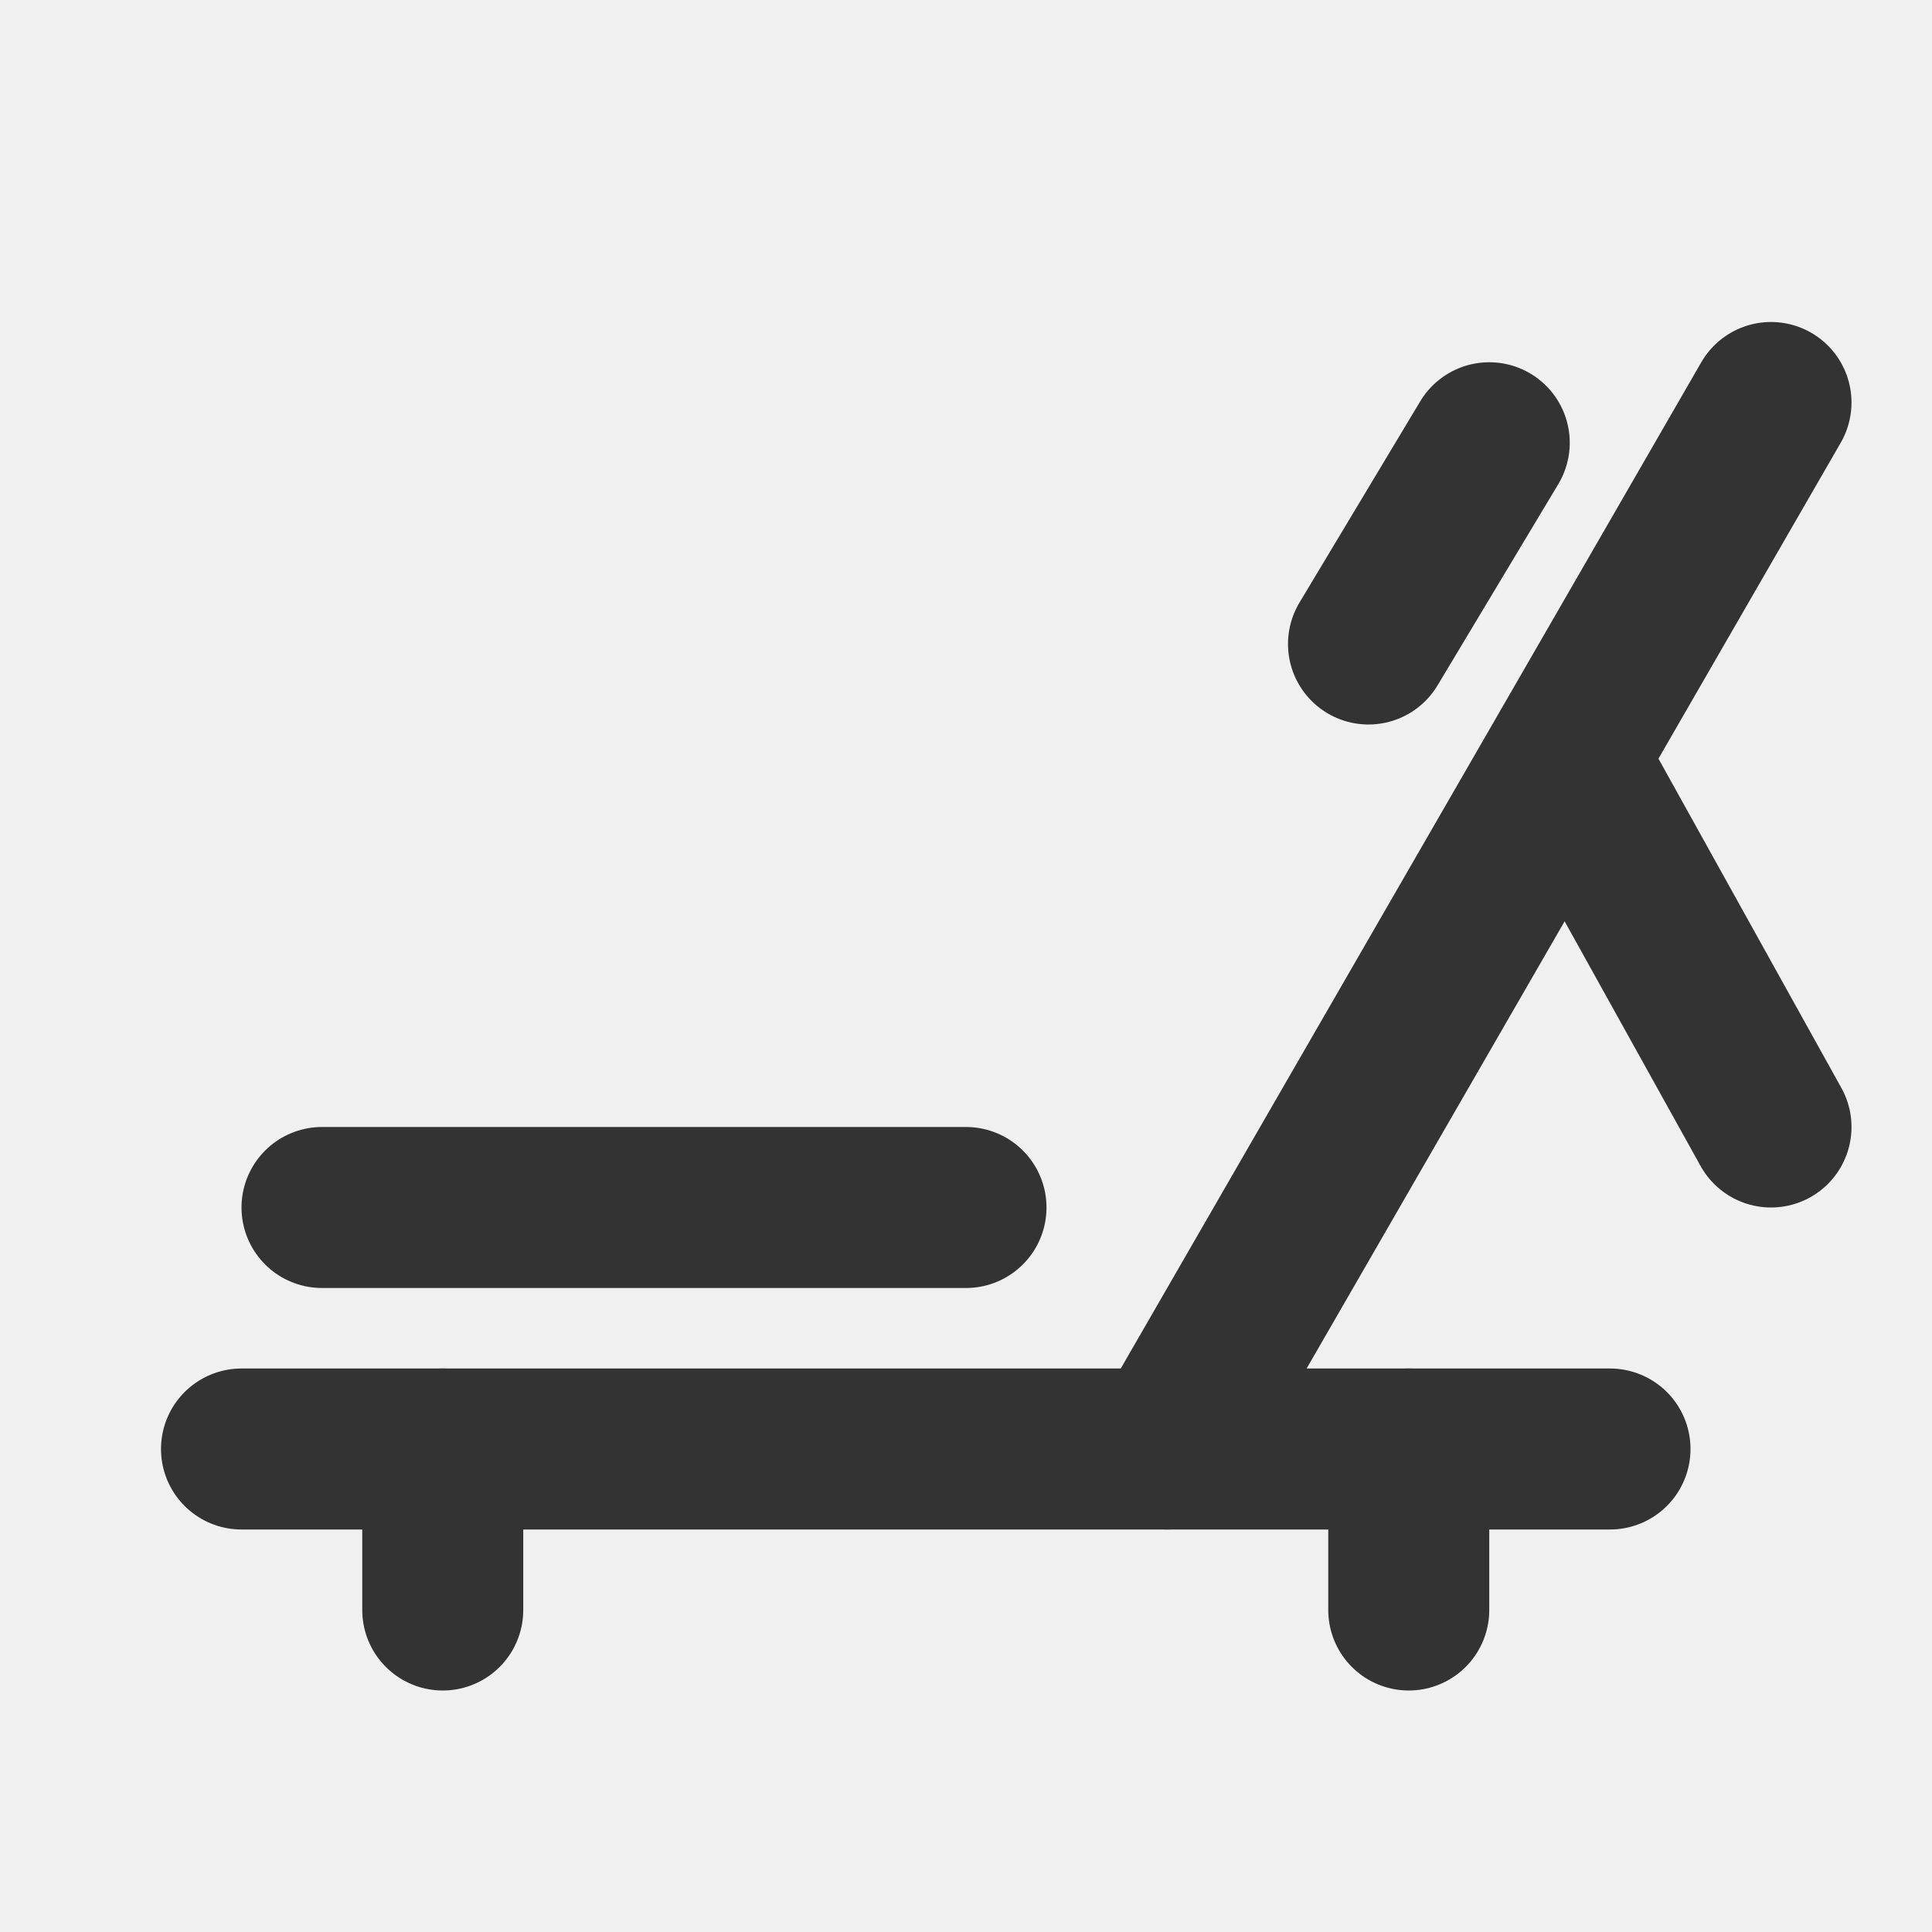
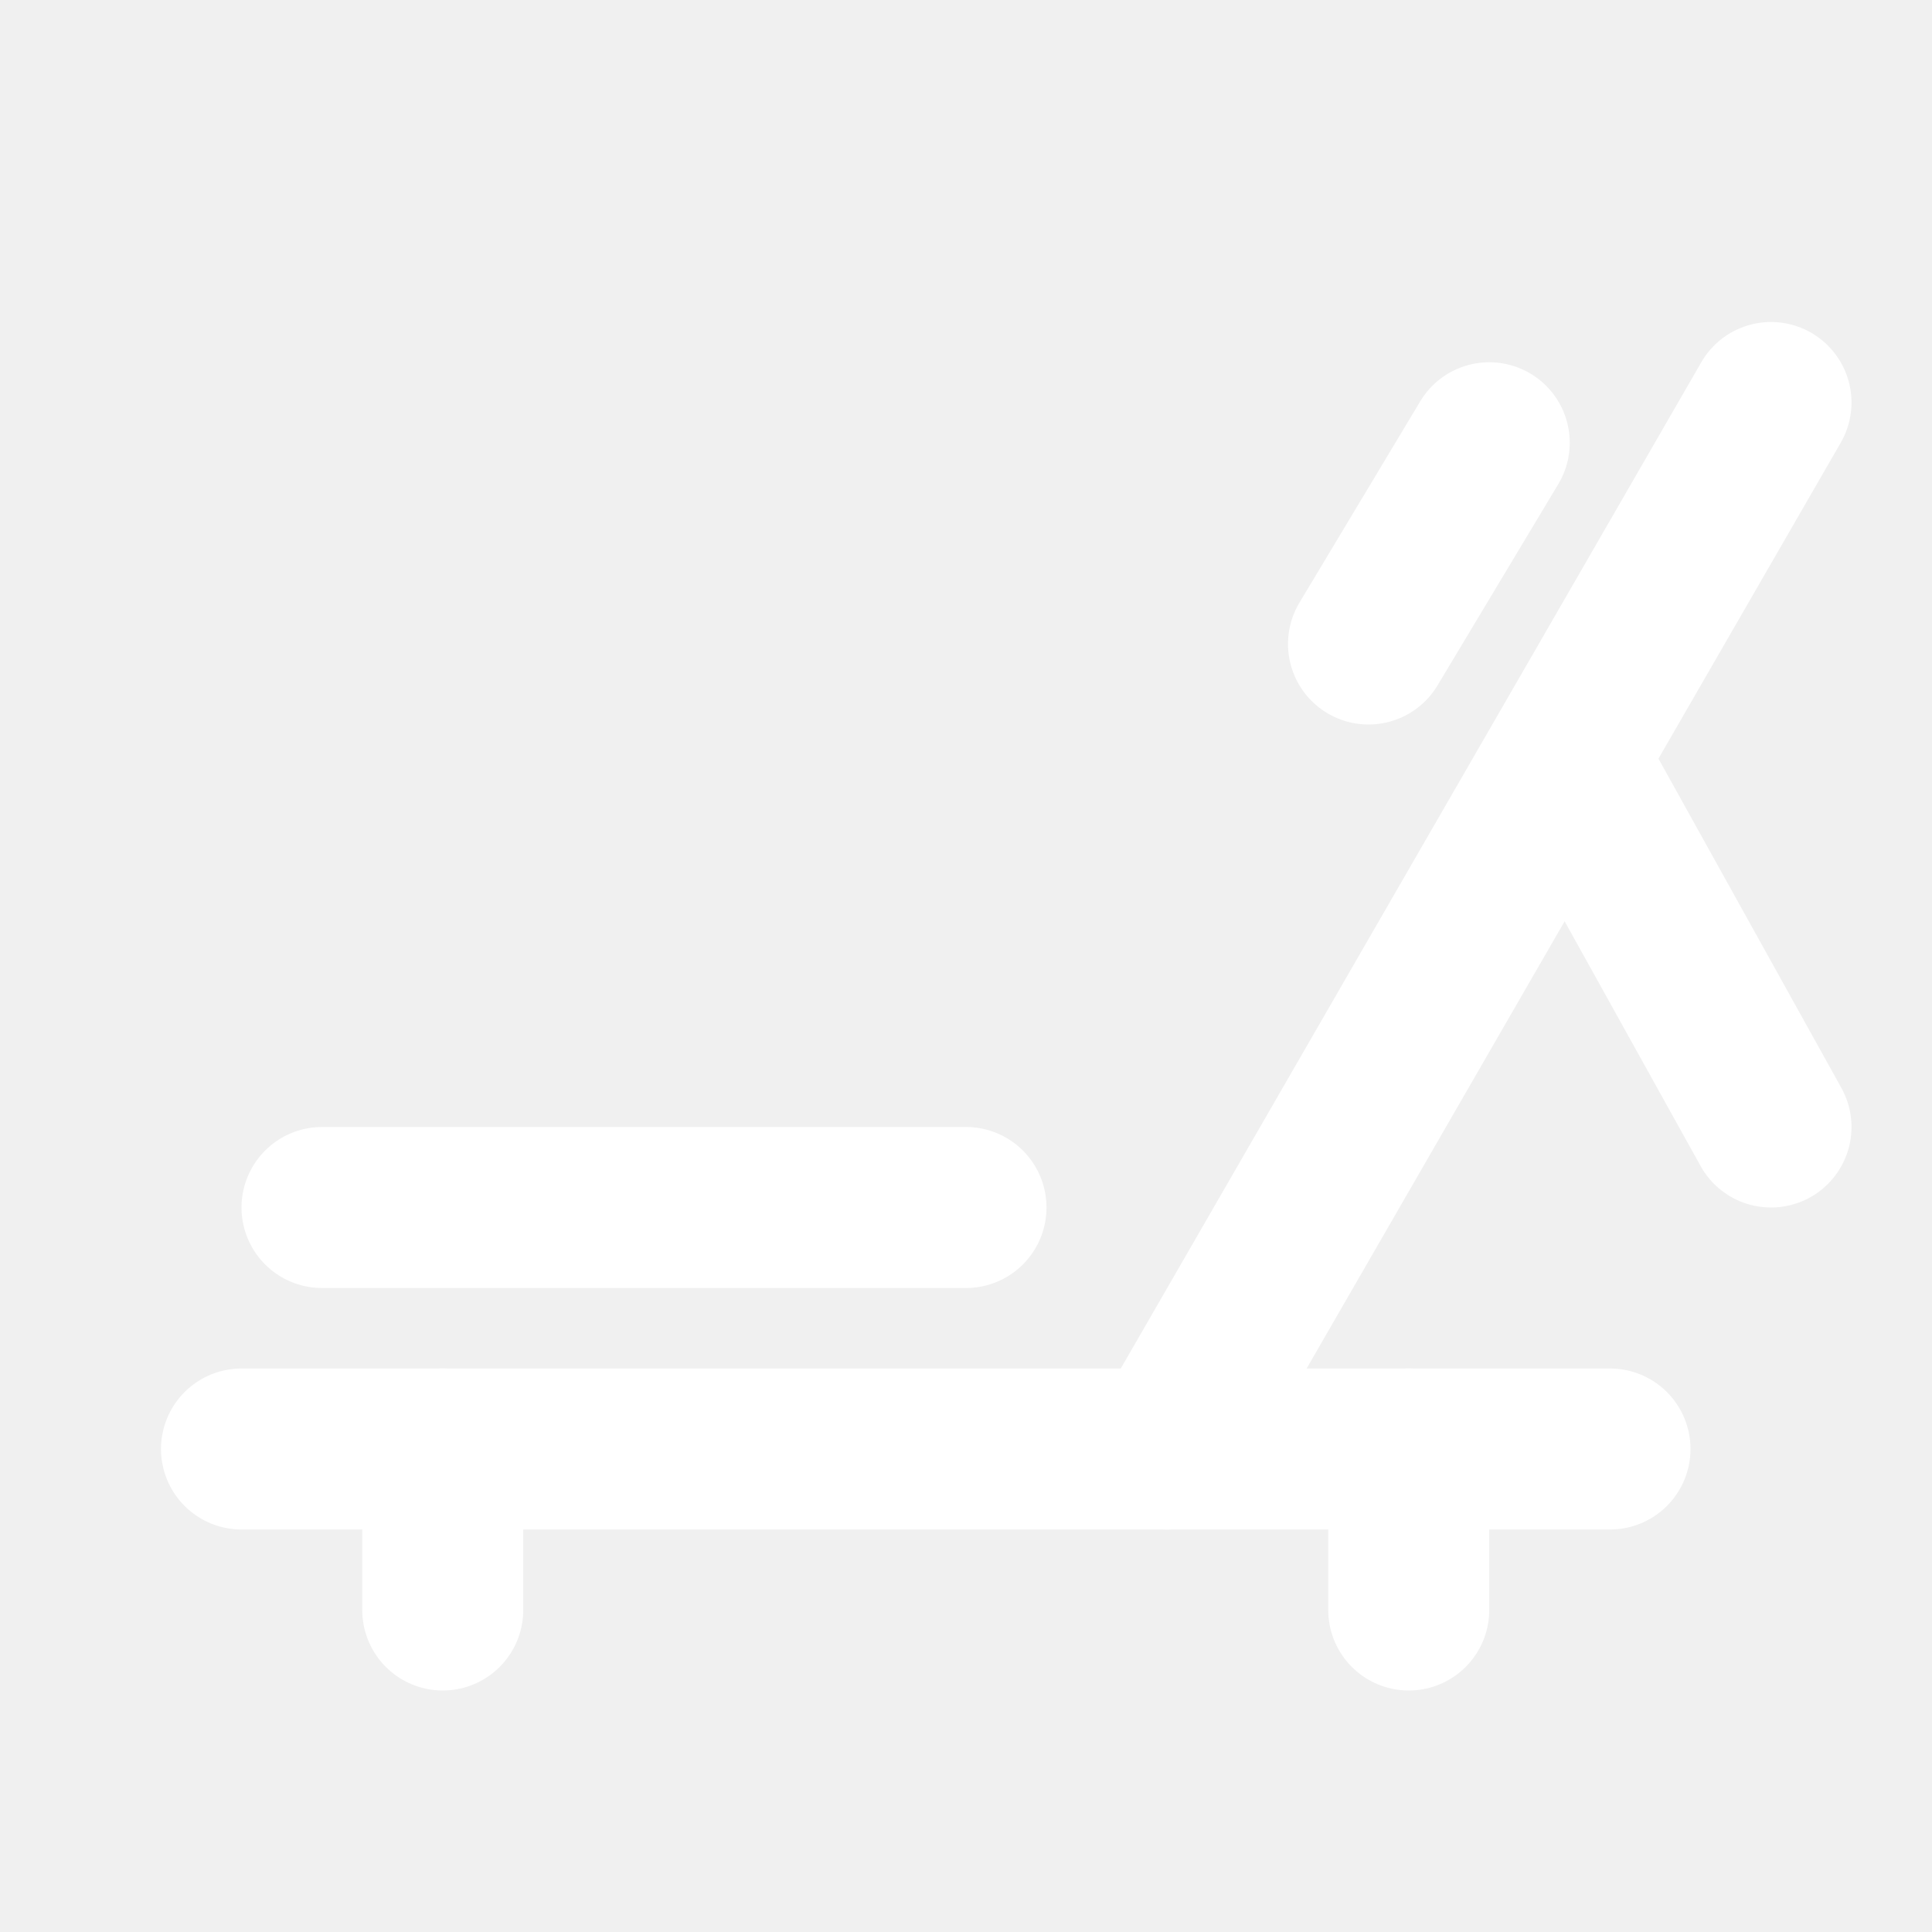
<svg xmlns="http://www.w3.org/2000/svg" width="24" height="24" viewBox="0 0 48 48" fill="none">
-   <path d="M11 36V40" stroke="#333" stroke-width="4" stroke-linecap="round" />
-   <path d="M6 36L40 36" stroke="#333" stroke-width="4" stroke-linecap="round" stroke-linejoin="round" />
-   <path d="M8 30H24" stroke="#333" stroke-width="4" stroke-linecap="round" stroke-linejoin="round" />
-   <path d="M37 11L34 16" stroke="#333" stroke-width="4" stroke-linecap="round" stroke-linejoin="round" />
-   <path d="M35 36V40" stroke="#333" stroke-width="4" stroke-linecap="round" />
-   <path d="M44 10L29 36" stroke="#333" stroke-width="4" stroke-linecap="round" stroke-linejoin="round" />
-   <path d="M39 19L44 28" stroke="#333" stroke-width="4" stroke-linecap="round" stroke-linejoin="round" />
+   <path d="M11 36V40" stroke="#ffffff" stroke-width="4" stroke-linecap="round" />
+   <path d="M6 36L40 36" stroke="#ffffff" stroke-width="4" stroke-linecap="round" stroke-linejoin="round" />
+   <path d="M8 30H24" stroke="#ffffff" stroke-width="4" stroke-linecap="round" stroke-linejoin="round" />
+   <path d="M37 11L34 16" stroke="#ffffff" stroke-width="4" stroke-linecap="round" stroke-linejoin="round" />
+   <path d="M35 36V40" stroke="#ffffff" stroke-width="4" stroke-linecap="round" />
+   <path d="M44 10L29 36" stroke="#ffffff" stroke-width="4" stroke-linecap="round" stroke-linejoin="round" />
+   <path d="M39 19L44 28" stroke="#ffffff" stroke-width="4" stroke-linecap="round" stroke-linejoin="round" />
</svg>
